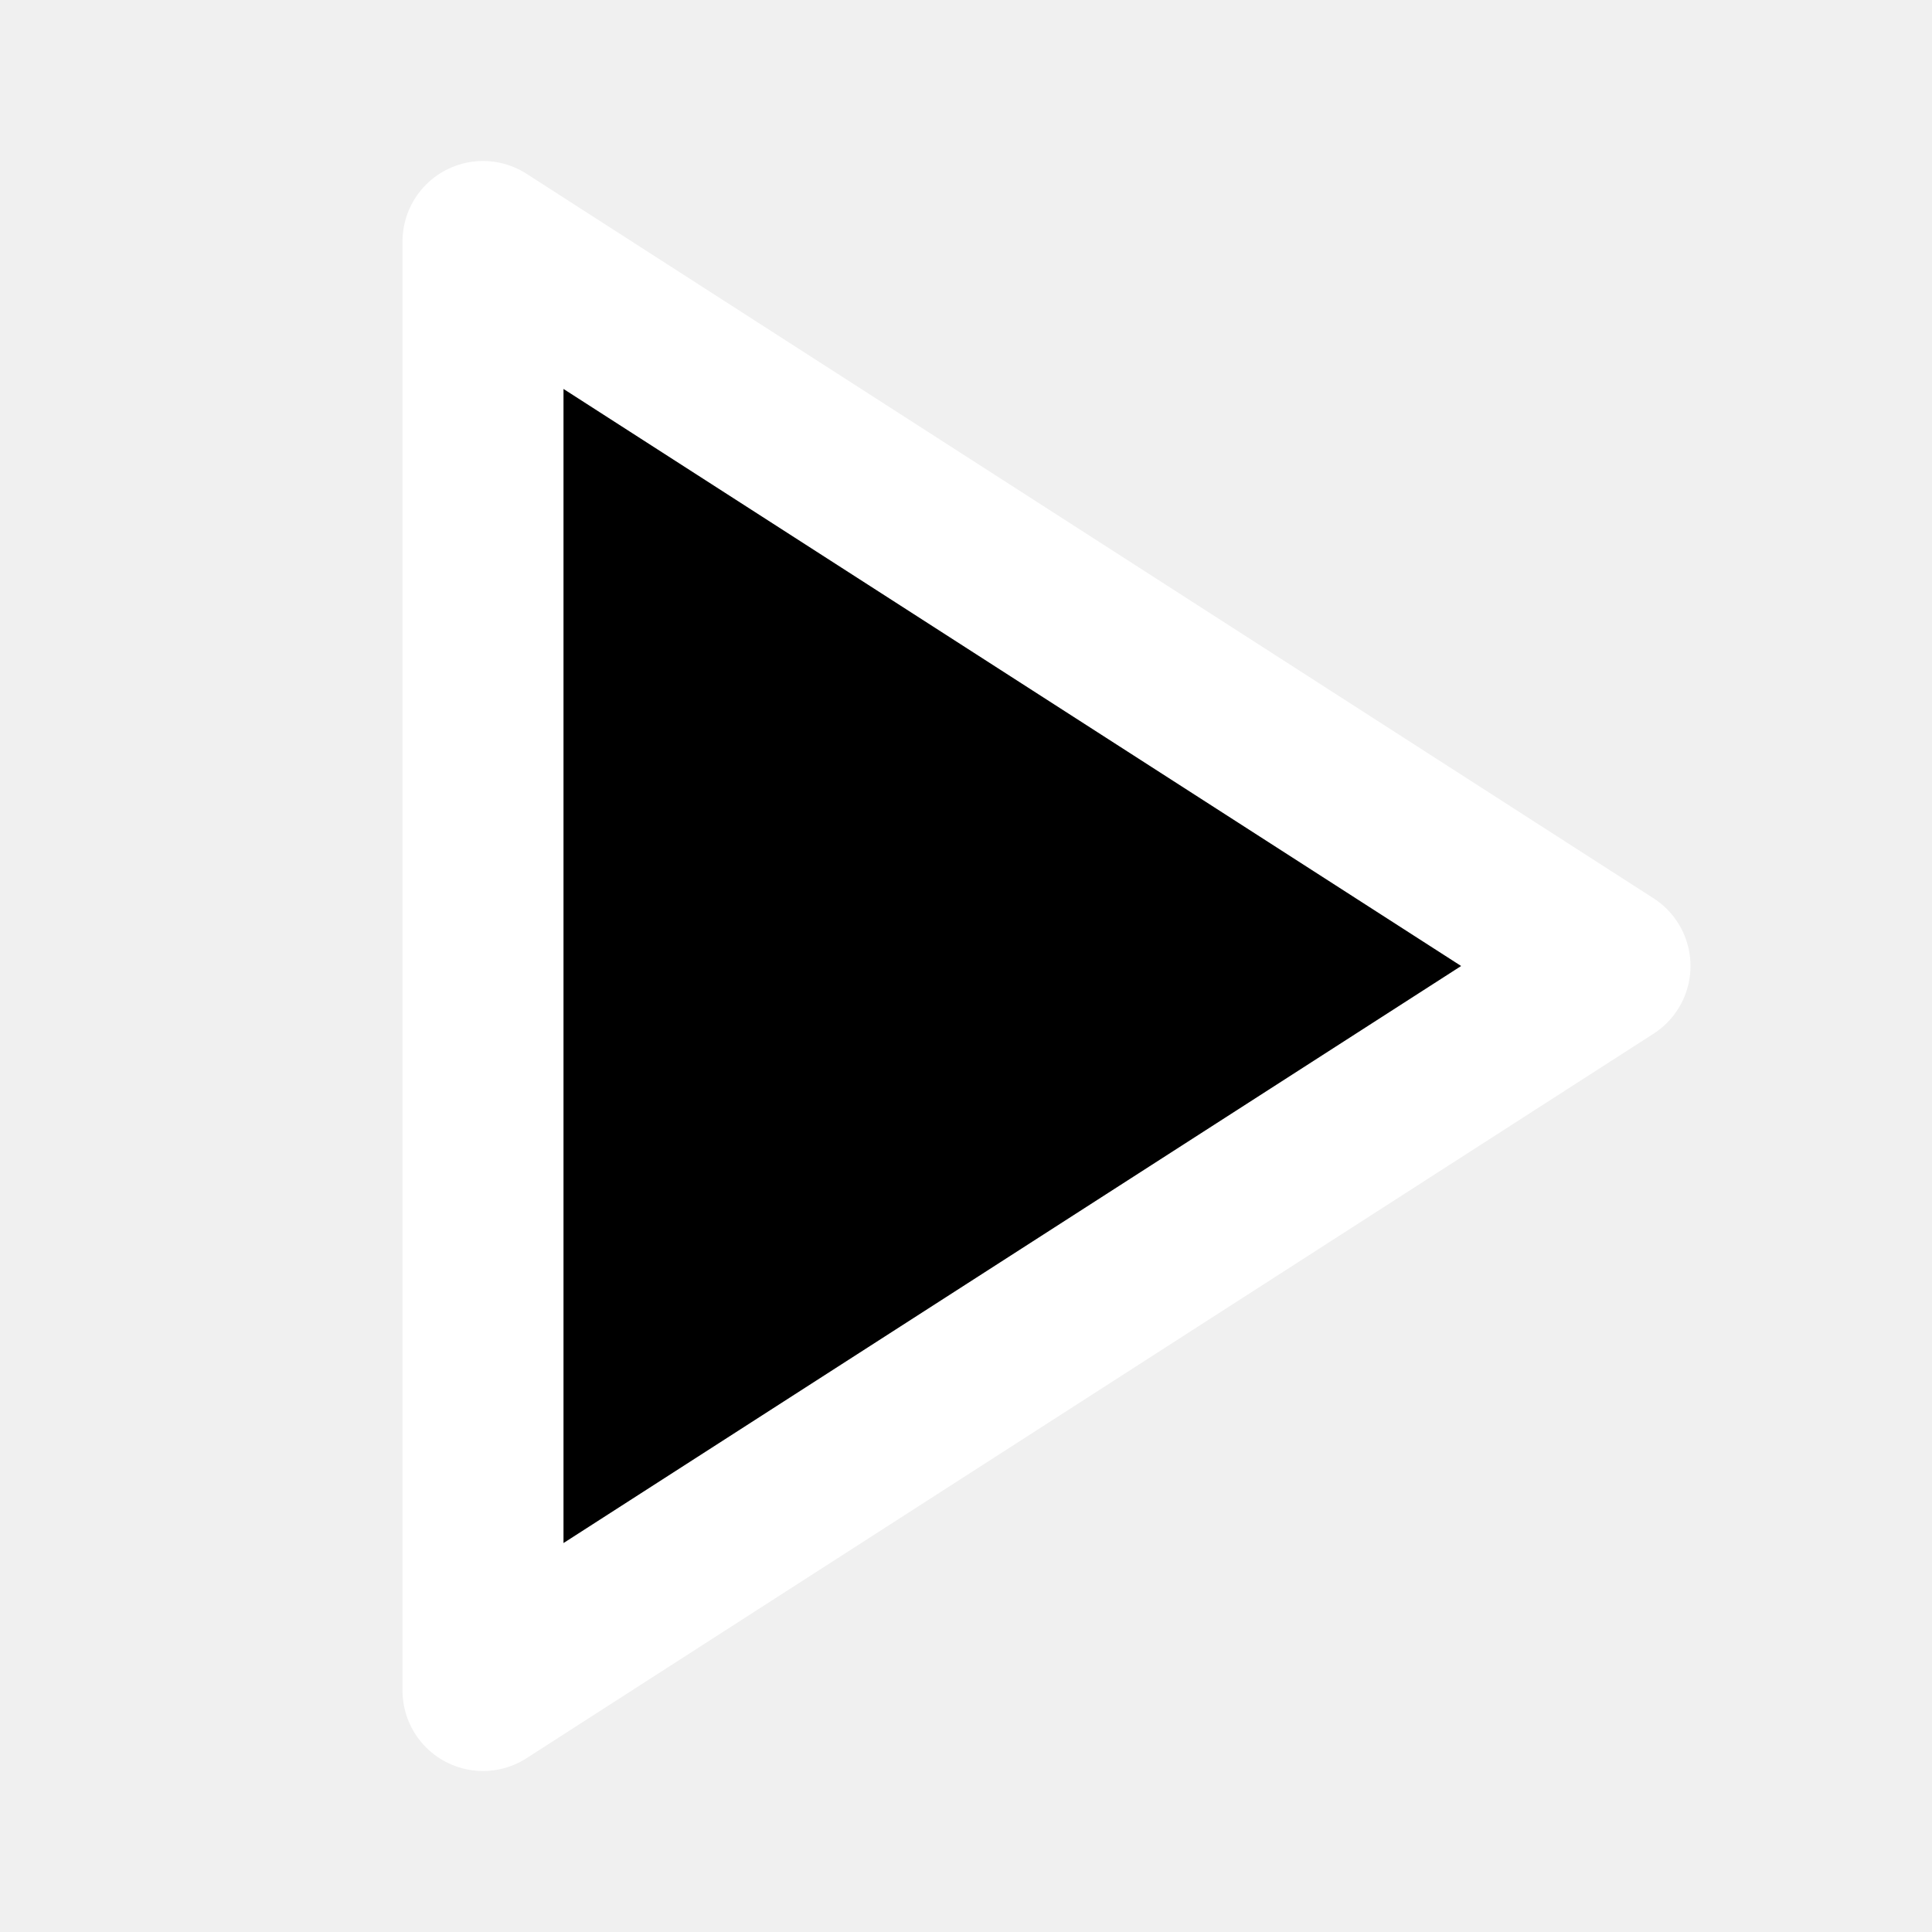
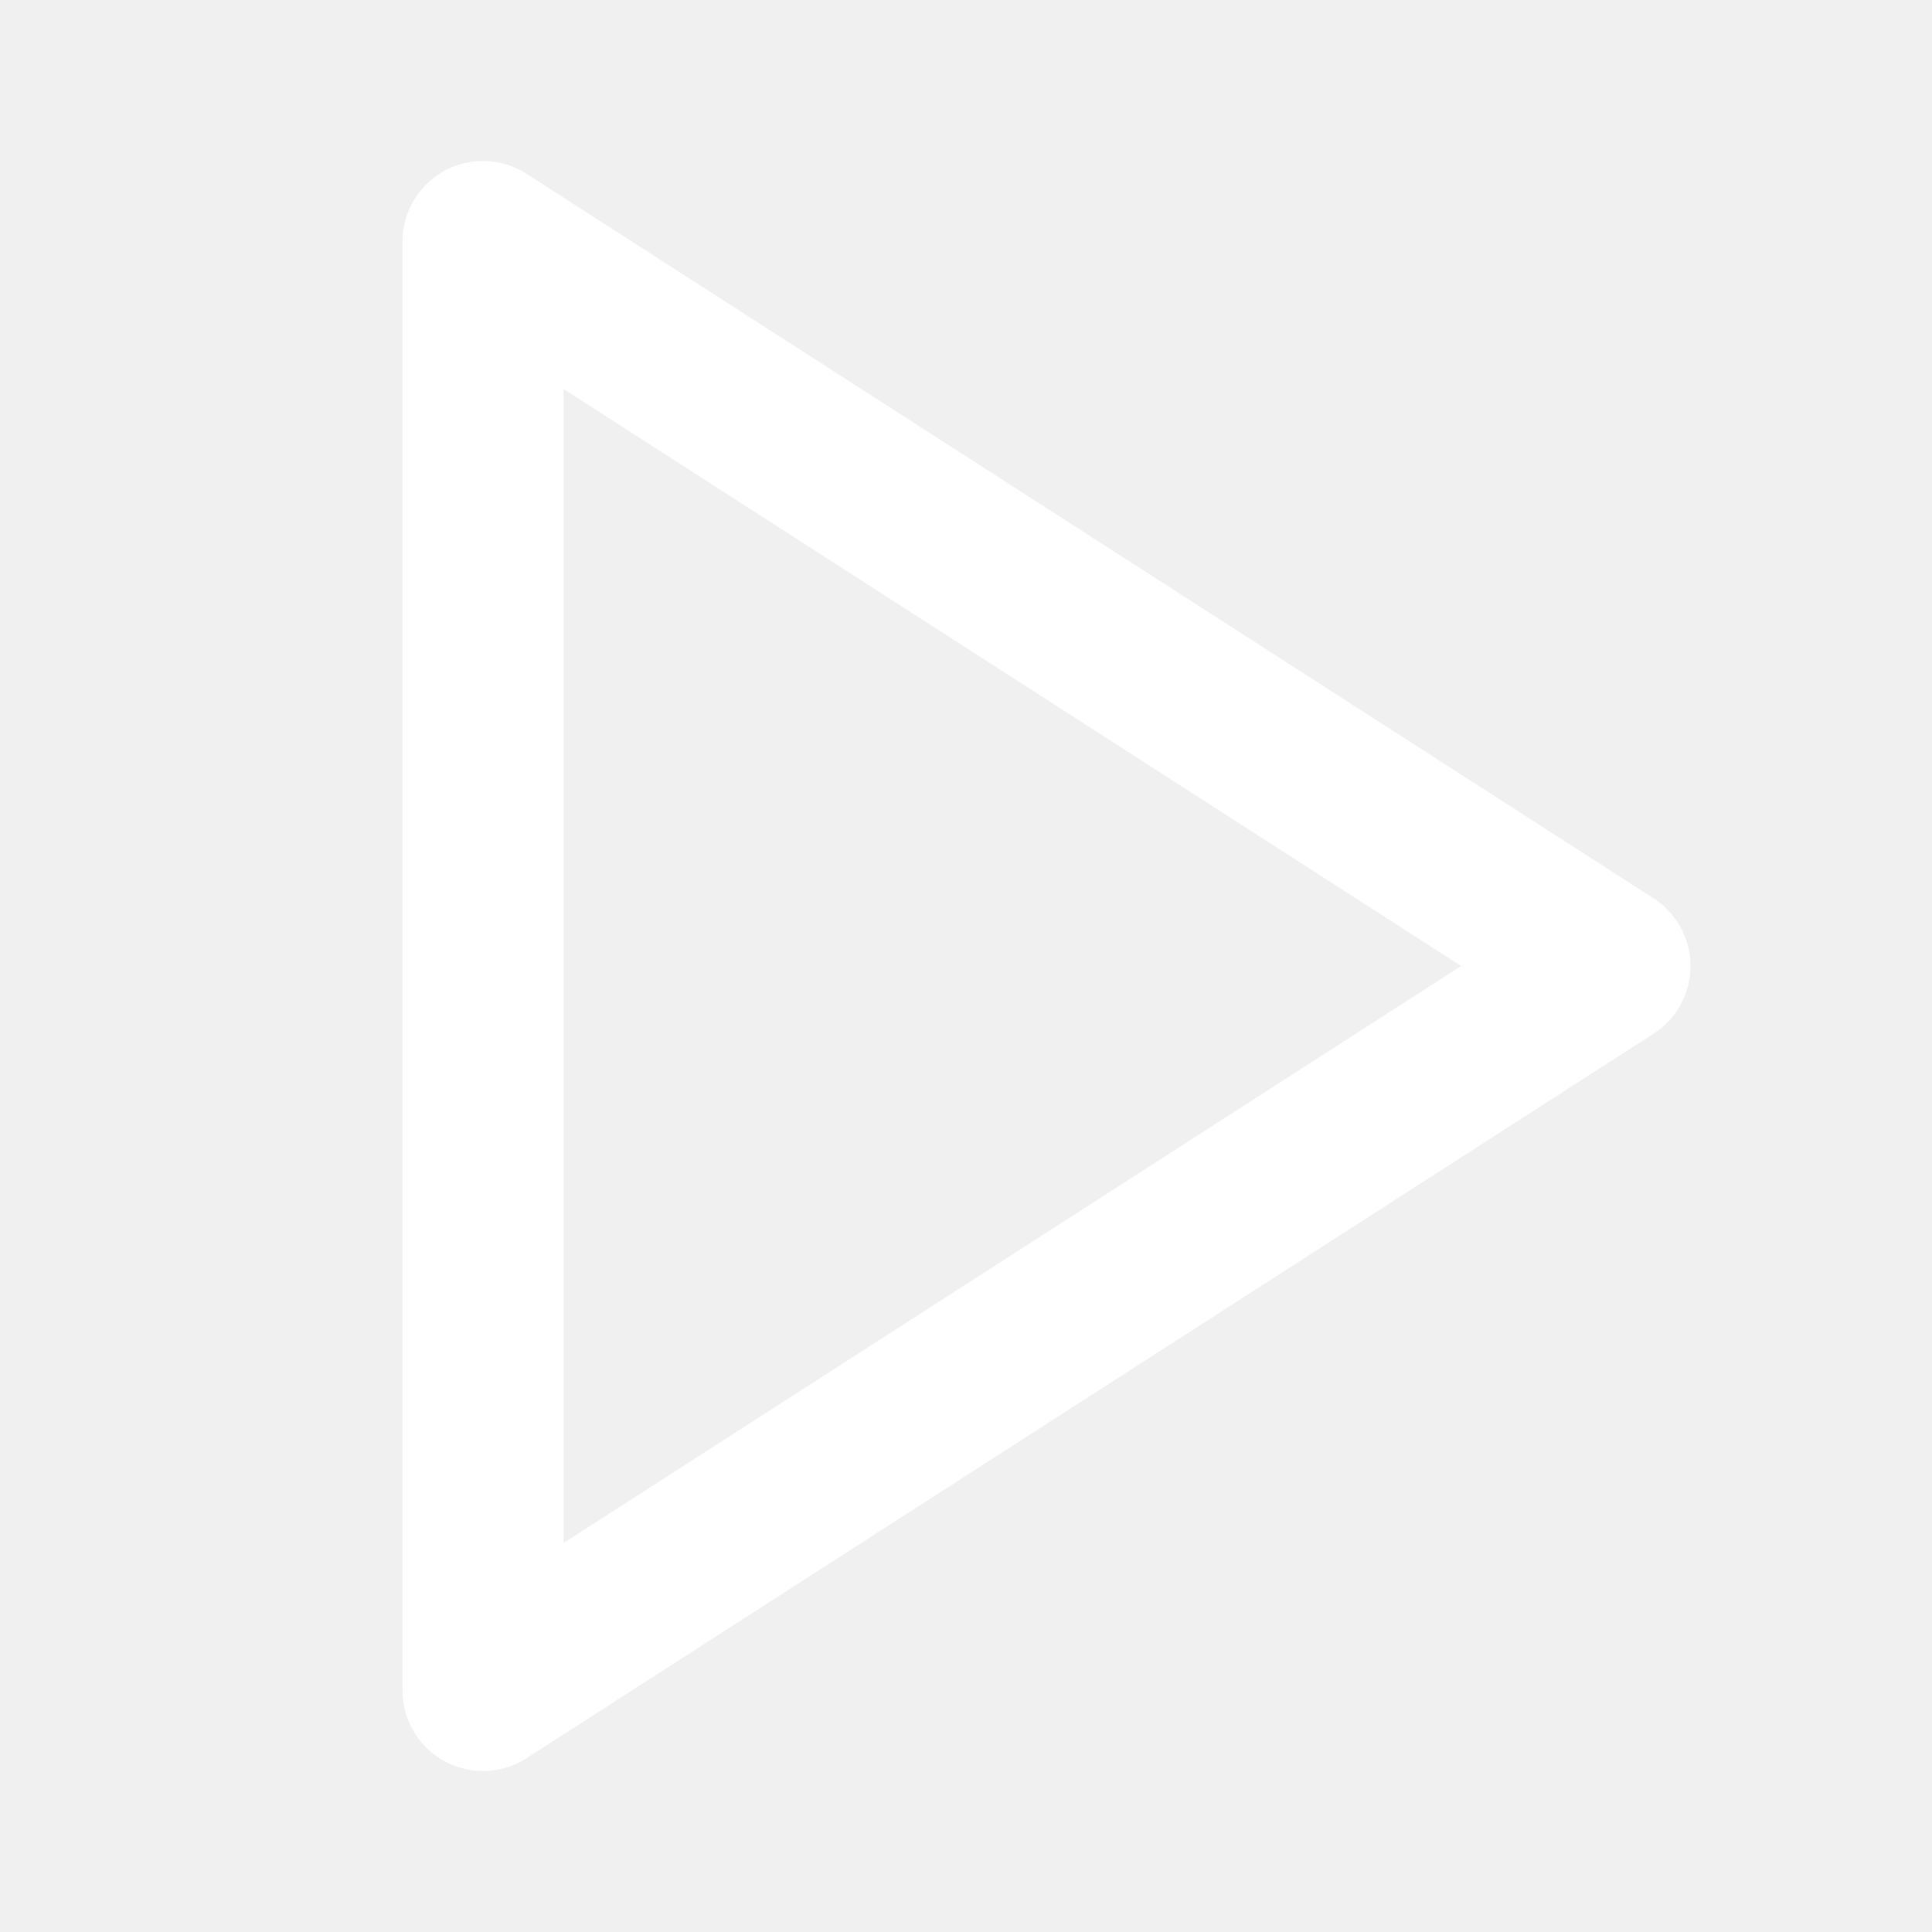
<svg xmlns="http://www.w3.org/2000/svg" preserveAspectRatio="none" overflow="visible" style="display: block;" width="24" height="24" viewBox="0 0 24 24" fill="none">
  <g id="lucide/play">
-     <path id="Vector" d="M6 3L20 12L6 21V3Z" stroke="white" stroke-width="2" stroke-linecap="round" stroke-linejoin="round" fill="black" />
+     <path id="Vector" d="M6 3L20 12L6 21V3Z" stroke="white" stroke-width="2" stroke-linecap="round" stroke-linejoin="round" />
  </g>
</svg>
